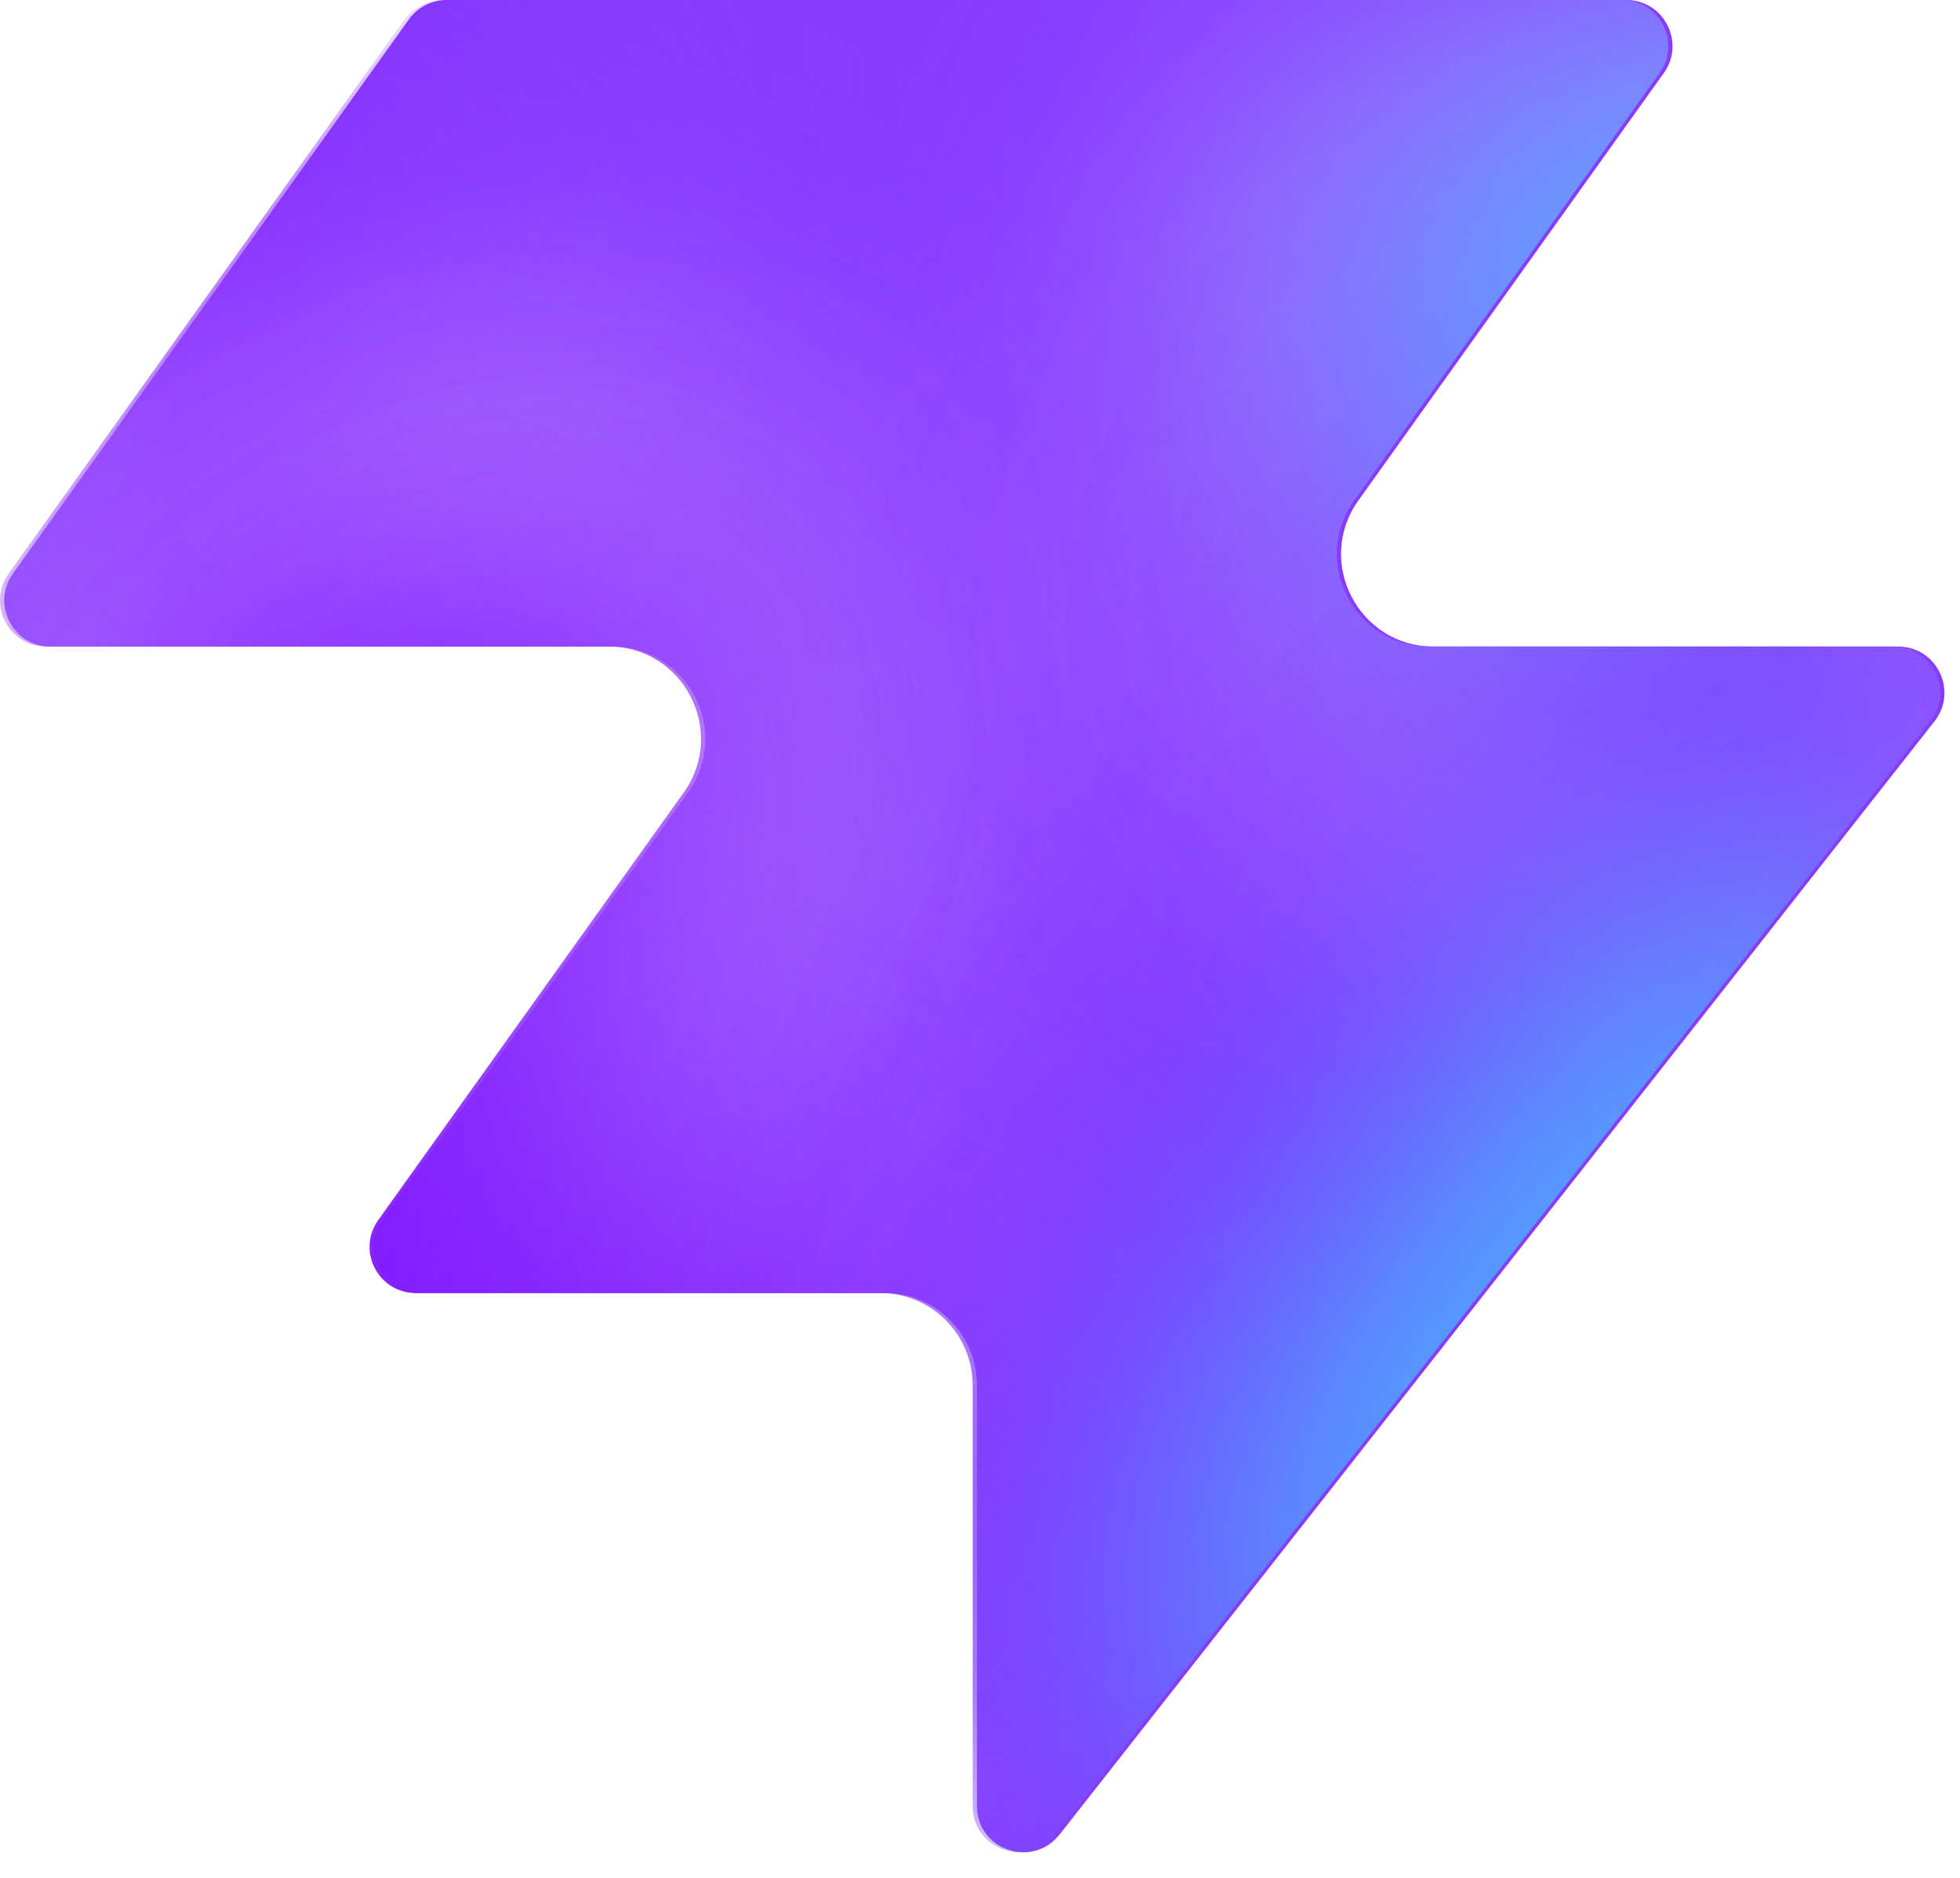
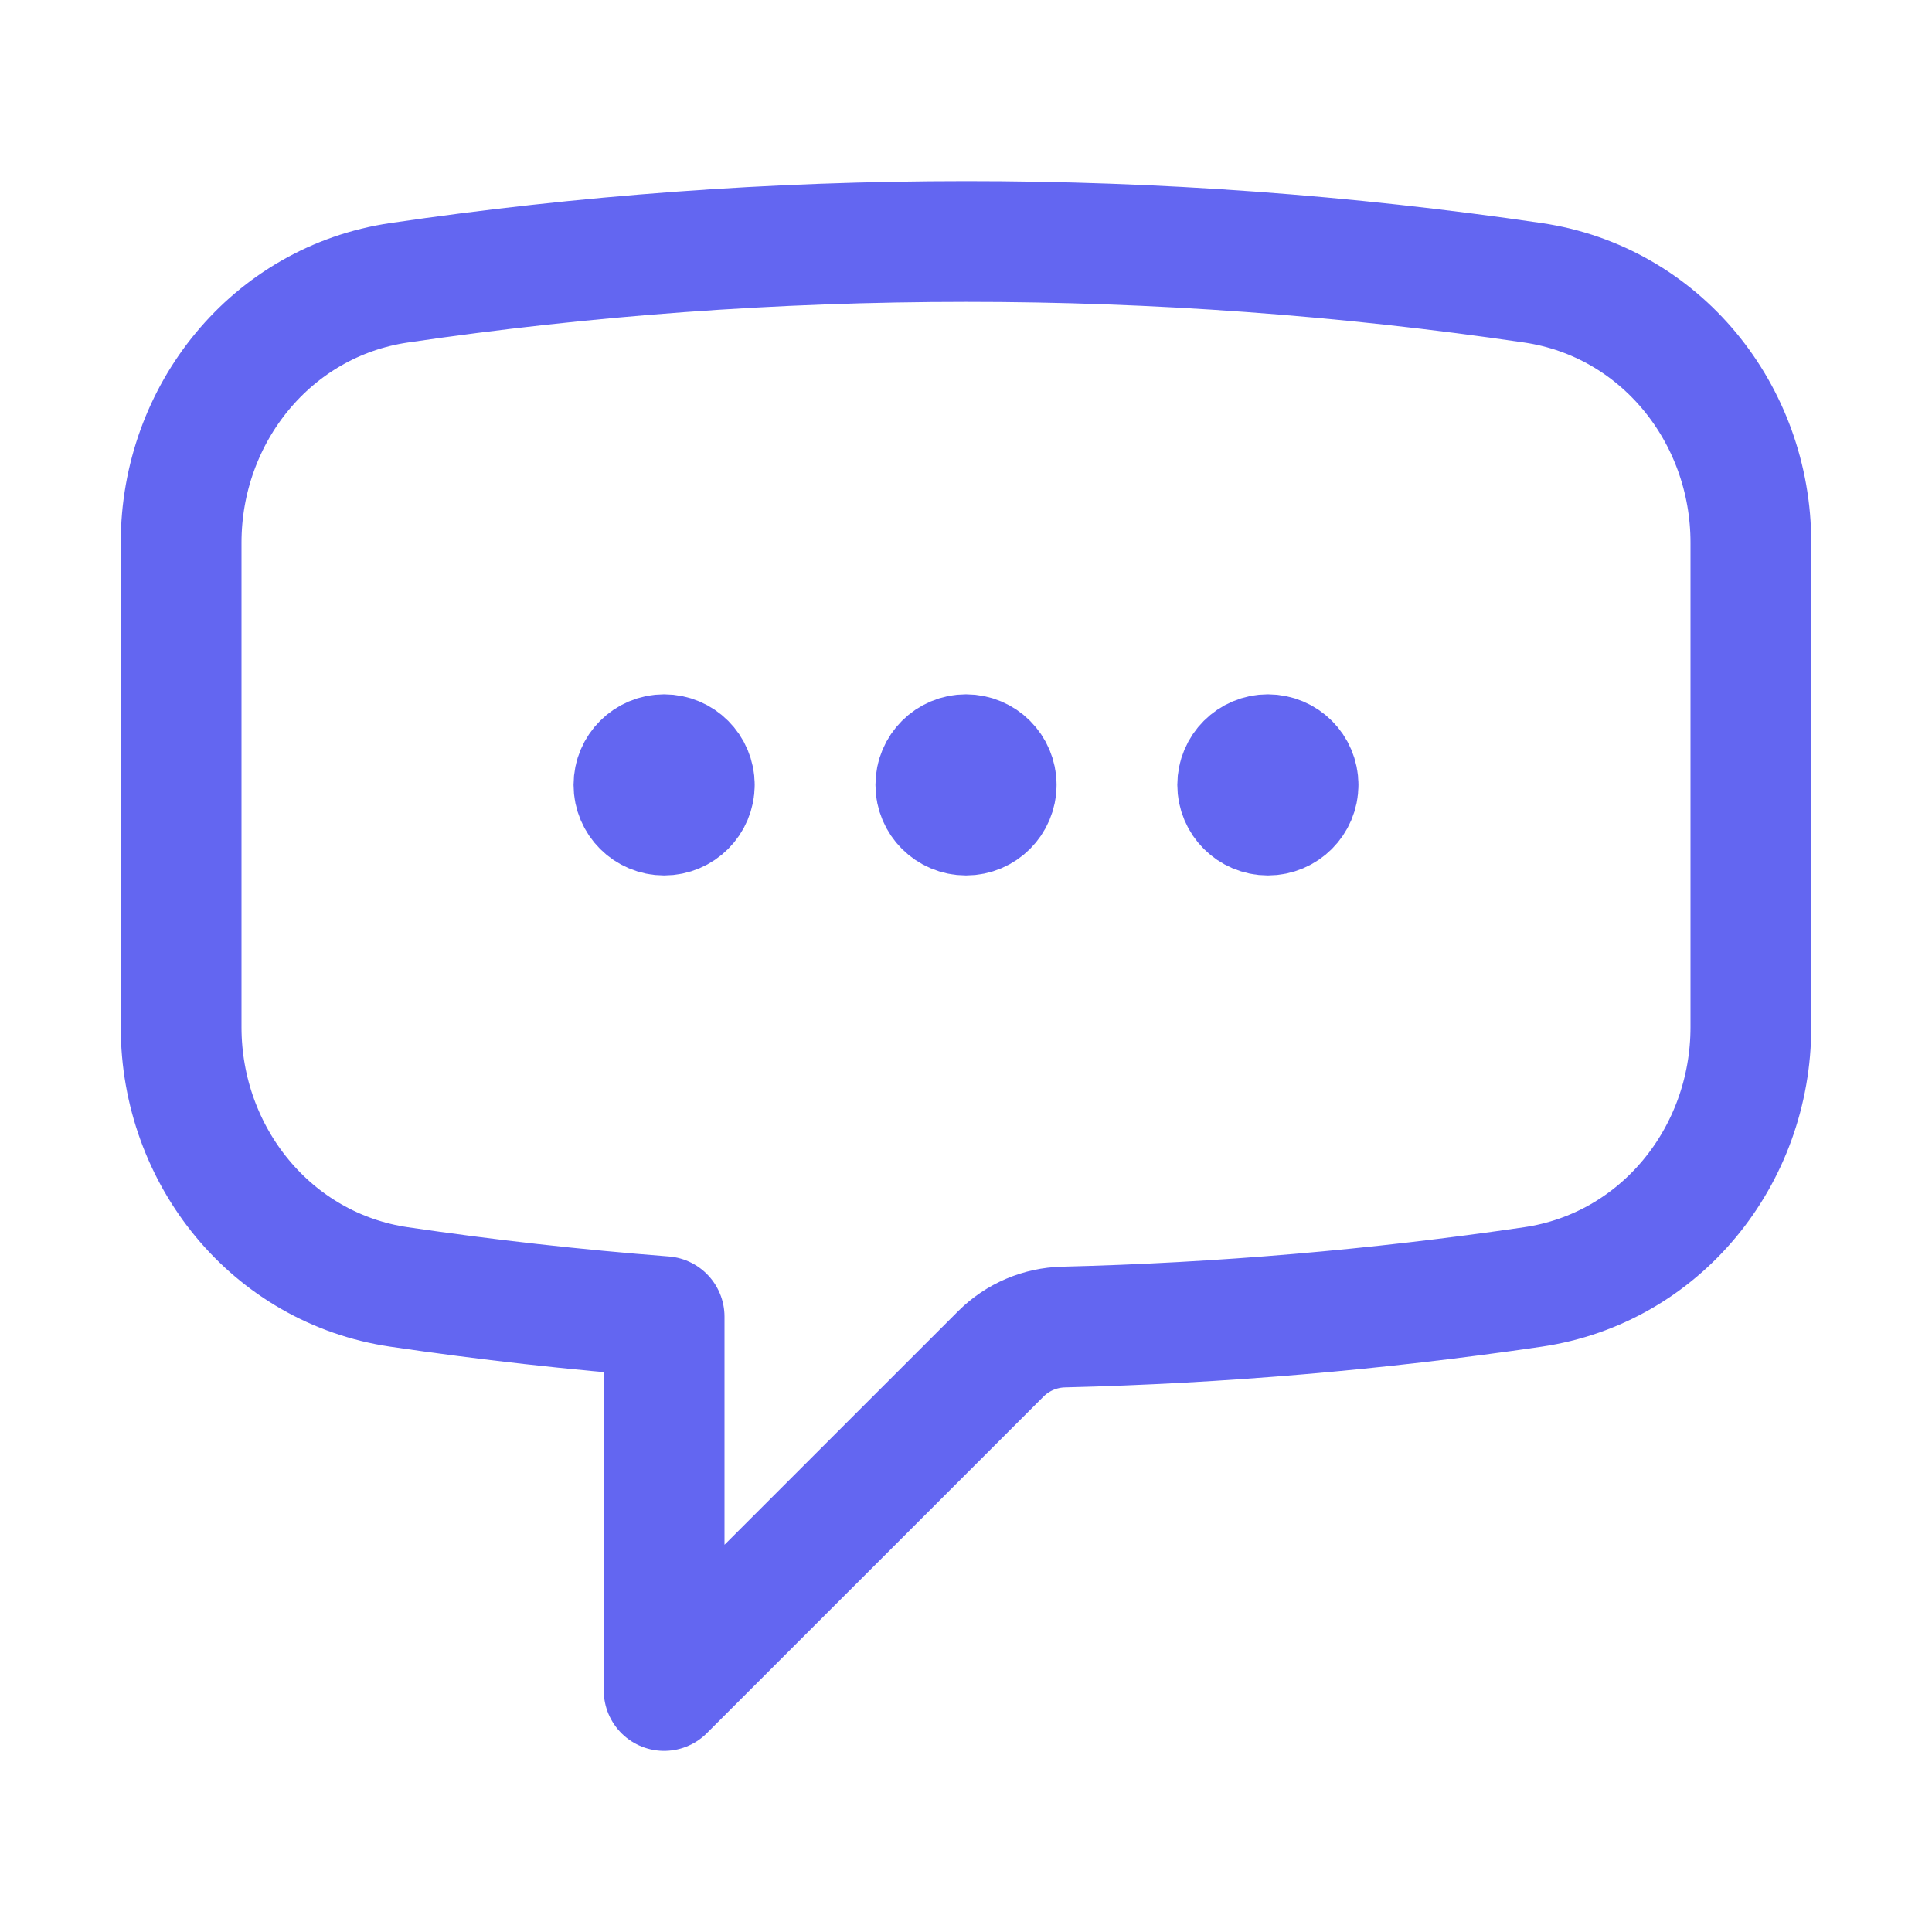
- <svg xmlns="http://www.w3.org/2000/svg" width="48" height="46" fill="none" viewBox="0 0 48 46">
-   <path fill="#863bff" d="M25.946 44.938c-.664.845-2.021.375-2.021-.698V33.937a2.26 2.26 0 0 0-2.262-2.262H10.287c-.92 0-1.456-1.04-.92-1.788l7.48-10.471c1.07-1.497 0-3.578-1.842-3.578H1.237c-.92 0-1.456-1.04-.92-1.788L10.013.474c.214-.297.556-.474.92-.474h28.894c.92 0 1.456 1.04.92 1.788l-7.48 10.471c-1.07 1.498 0 3.579 1.842 3.579h11.377c.943 0 1.473 1.088.89 1.83L25.947 44.94z" style="fill:#863bff;fill:color(display-p3 .525 .23 1);fill-opacity:1" />
-   <mask id="a" width="48" height="46" x="0" y="0" maskUnits="userSpaceOnUse" style="mask-type:alpha">
-     <path fill="#000" d="M25.842 44.938c-.664.844-2.021.375-2.021-.698V33.937a2.26 2.26 0 0 0-2.262-2.262H10.183c-.92 0-1.456-1.04-.92-1.788l7.48-10.471c1.07-1.498 0-3.579-1.842-3.579H1.133c-.92 0-1.456-1.04-.92-1.787L9.91.473c.214-.297.556-.474.92-.474h28.894c.92 0 1.456 1.04.92 1.788l-7.48 10.471c-1.07 1.498 0 3.578 1.842 3.578h11.377c.943 0 1.473 1.088.89 1.832L25.843 44.94z" style="fill:#000;fill-opacity:1" />
-   </mask>
-   <g mask="url(#a)">
-     <g filter="url(#b)">
-       <ellipse cx="5.508" cy="14.704" fill="#ede6ff" rx="5.508" ry="14.704" style="fill:#ede6ff;fill:color(display-p3 .927 .903 1);fill-opacity:1" transform="matrix(.00324 1 1 -.00324 -4.47 31.516)" />
-     </g>
-     <g filter="url(#c)">
-       <ellipse cx="10.399" cy="29.851" fill="#ede6ff" rx="10.399" ry="29.851" style="fill:#ede6ff;fill:color(display-p3 .927 .903 1);fill-opacity:1" transform="matrix(.00324 1 1 -.00324 -39.328 7.883)" />
-     </g>
-     <g filter="url(#d)">
-       <ellipse cx="5.508" cy="30.487" fill="#7e14ff" rx="5.508" ry="30.487" style="fill:#7e14ff;fill:color(display-p3 .492 .077 1);fill-opacity:1" transform="rotate(89.814 -25.913 -14.639)scale(1 -1)" />
-     </g>
-     <g filter="url(#e)">
-       <ellipse cx="5.508" cy="30.599" fill="#7e14ff" rx="5.508" ry="30.599" style="fill:#7e14ff;fill:color(display-p3 .492 .077 1);fill-opacity:1" transform="rotate(89.814 -32.644 -3.334)scale(1 -1)" />
-     </g>
-     <g filter="url(#f)">
-       <ellipse cx="5.508" cy="30.599" fill="#7e14ff" rx="5.508" ry="30.599" style="fill:#7e14ff;fill:color(display-p3 .492 .077 1);fill-opacity:1" transform="matrix(.00324 1 1 -.00324 -34.34 30.47)" />
-     </g>
-     <g filter="url(#g)">
-       <ellipse cx="14.072" cy="22.078" fill="#ede6ff" rx="14.072" ry="22.078" style="fill:#ede6ff;fill:color(display-p3 .927 .903 1);fill-opacity:1" transform="rotate(93.35 24.506 48.493)scale(-1 1)" />
-     </g>
-     <g filter="url(#h)">
-       <ellipse cx="3.47" cy="21.501" fill="#7e14ff" rx="3.47" ry="21.501" style="fill:#7e14ff;fill:color(display-p3 .492 .077 1);fill-opacity:1" transform="rotate(89.009 28.708 47.59)scale(-1 1)" />
-     </g>
-     <g filter="url(#i)">
-       <ellipse cx="3.47" cy="21.501" fill="#7e14ff" rx="3.47" ry="21.501" style="fill:#7e14ff;fill:color(display-p3 .492 .077 1);fill-opacity:1" transform="rotate(89.009 28.708 47.59)scale(-1 1)" />
-     </g>
-     <g filter="url(#j)">
-       <ellipse cx=".387" cy="8.972" fill="#7e14ff" rx="4.407" ry="29.108" style="fill:#7e14ff;fill:color(display-p3 .492 .077 1);fill-opacity:1" transform="rotate(39.51 .387 8.972)" />
-     </g>
-     <g filter="url(#k)">
-       <ellipse cx="47.523" cy="-6.092" fill="#7e14ff" rx="4.407" ry="29.108" style="fill:#7e14ff;fill:color(display-p3 .492 .077 1);fill-opacity:1" transform="rotate(37.892 47.523 -6.092)" />
-     </g>
-     <g filter="url(#l)">
-       <ellipse cx="41.412" cy="6.333" fill="#47bfff" rx="5.971" ry="9.665" style="fill:#47bfff;fill:color(display-p3 .28 .748 1);fill-opacity:1" transform="rotate(37.892 41.412 6.333)" />
-     </g>
-     <g filter="url(#m)">
-       <ellipse cx="-1.879" cy="38.332" fill="#7e14ff" rx="4.407" ry="29.108" style="fill:#7e14ff;fill:color(display-p3 .492 .077 1);fill-opacity:1" transform="rotate(37.892 -1.88 38.332)" />
-     </g>
-     <g filter="url(#n)">
-       <ellipse cx="-1.879" cy="38.332" fill="#7e14ff" rx="4.407" ry="29.108" style="fill:#7e14ff;fill:color(display-p3 .492 .077 1);fill-opacity:1" transform="rotate(37.892 -1.88 38.332)" />
-     </g>
-     <g filter="url(#o)">
-       <ellipse cx="35.651" cy="29.907" fill="#7e14ff" rx="4.407" ry="29.108" style="fill:#7e14ff;fill:color(display-p3 .492 .077 1);fill-opacity:1" transform="rotate(37.892 35.651 29.907)" />
-     </g>
-     <g filter="url(#p)">
-       <ellipse cx="38.418" cy="32.4" fill="#47bfff" rx="5.971" ry="15.297" style="fill:#47bfff;fill:color(display-p3 .28 .748 1);fill-opacity:1" transform="rotate(37.892 38.418 32.4)" />
-     </g>
-   </g>
-   <defs>
-     <filter id="b" width="60.045" height="41.654" x="-19.77" y="16.149" color-interpolation-filters="sRGB" filterUnits="userSpaceOnUse">
-       <feFlood flood-opacity="0" result="BackgroundImageFix" />
-       <feBlend in="SourceGraphic" in2="BackgroundImageFix" result="shape" />
-       <feGaussianBlur result="effect1_foregroundBlur_2002_17158" stdDeviation="7.659" />
-     </filter>
-     <filter id="c" width="90.34" height="51.437" x="-54.613" y="-7.533" color-interpolation-filters="sRGB" filterUnits="userSpaceOnUse">
-       <feFlood flood-opacity="0" result="BackgroundImageFix" />
-       <feBlend in="SourceGraphic" in2="BackgroundImageFix" result="shape" />
-       <feGaussianBlur result="effect1_foregroundBlur_2002_17158" stdDeviation="7.659" />
-     </filter>
-     <filter id="d" width="79.355" height="29.4" x="-49.64" y="2.03" color-interpolation-filters="sRGB" filterUnits="userSpaceOnUse">
-       <feFlood flood-opacity="0" result="BackgroundImageFix" />
-       <feBlend in="SourceGraphic" in2="BackgroundImageFix" result="shape" />
-       <feGaussianBlur result="effect1_foregroundBlur_2002_17158" stdDeviation="4.596" />
-     </filter>
-     <filter id="e" width="79.579" height="29.4" x="-45.045" y="20.029" color-interpolation-filters="sRGB" filterUnits="userSpaceOnUse">
-       <feFlood flood-opacity="0" result="BackgroundImageFix" />
-       <feBlend in="SourceGraphic" in2="BackgroundImageFix" result="shape" />
-       <feGaussianBlur result="effect1_foregroundBlur_2002_17158" stdDeviation="4.596" />
-     </filter>
-     <filter id="f" width="79.579" height="29.4" x="-43.513" y="21.178" color-interpolation-filters="sRGB" filterUnits="userSpaceOnUse">
-       <feFlood flood-opacity="0" result="BackgroundImageFix" />
-       <feBlend in="SourceGraphic" in2="BackgroundImageFix" result="shape" />
-       <feGaussianBlur result="effect1_foregroundBlur_2002_17158" stdDeviation="4.596" />
-     </filter>
-     <filter id="g" width="74.749" height="58.852" x="15.756" y="-17.901" color-interpolation-filters="sRGB" filterUnits="userSpaceOnUse">
-       <feFlood flood-opacity="0" result="BackgroundImageFix" />
-       <feBlend in="SourceGraphic" in2="BackgroundImageFix" result="shape" />
-       <feGaussianBlur result="effect1_foregroundBlur_2002_17158" stdDeviation="7.659" />
-     </filter>
-     <filter id="h" width="61.377" height="25.362" x="23.548" y="2.284" color-interpolation-filters="sRGB" filterUnits="userSpaceOnUse">
-       <feFlood flood-opacity="0" result="BackgroundImageFix" />
-       <feBlend in="SourceGraphic" in2="BackgroundImageFix" result="shape" />
-       <feGaussianBlur result="effect1_foregroundBlur_2002_17158" stdDeviation="4.596" />
-     </filter>
-     <filter id="i" width="61.377" height="25.362" x="23.548" y="2.284" color-interpolation-filters="sRGB" filterUnits="userSpaceOnUse">
-       <feFlood flood-opacity="0" result="BackgroundImageFix" />
-       <feBlend in="SourceGraphic" in2="BackgroundImageFix" result="shape" />
-       <feGaussianBlur result="effect1_foregroundBlur_2002_17158" stdDeviation="4.596" />
-     </filter>
-     <filter id="j" width="56.045" height="63.649" x="-27.636" y="-22.853" color-interpolation-filters="sRGB" filterUnits="userSpaceOnUse">
-       <feFlood flood-opacity="0" result="BackgroundImageFix" />
-       <feBlend in="SourceGraphic" in2="BackgroundImageFix" result="shape" />
-       <feGaussianBlur result="effect1_foregroundBlur_2002_17158" stdDeviation="4.596" />
-     </filter>
-     <filter id="k" width="54.814" height="64.646" x="20.116" y="-38.415" color-interpolation-filters="sRGB" filterUnits="userSpaceOnUse">
-       <feFlood flood-opacity="0" result="BackgroundImageFix" />
-       <feBlend in="SourceGraphic" in2="BackgroundImageFix" result="shape" />
-       <feGaussianBlur result="effect1_foregroundBlur_2002_17158" stdDeviation="4.596" />
-     </filter>
-     <filter id="l" width="33.541" height="35.313" x="24.641" y="-11.323" color-interpolation-filters="sRGB" filterUnits="userSpaceOnUse">
-       <feFlood flood-opacity="0" result="BackgroundImageFix" />
-       <feBlend in="SourceGraphic" in2="BackgroundImageFix" result="shape" />
-       <feGaussianBlur result="effect1_foregroundBlur_2002_17158" stdDeviation="4.596" />
-     </filter>
-     <filter id="m" width="54.814" height="64.646" x="-29.286" y="6.009" color-interpolation-filters="sRGB" filterUnits="userSpaceOnUse">
-       <feFlood flood-opacity="0" result="BackgroundImageFix" />
-       <feBlend in="SourceGraphic" in2="BackgroundImageFix" result="shape" />
-       <feGaussianBlur result="effect1_foregroundBlur_2002_17158" stdDeviation="4.596" />
-     </filter>
-     <filter id="n" width="54.814" height="64.646" x="-29.286" y="6.009" color-interpolation-filters="sRGB" filterUnits="userSpaceOnUse">
-       <feFlood flood-opacity="0" result="BackgroundImageFix" />
-       <feBlend in="SourceGraphic" in2="BackgroundImageFix" result="shape" />
-       <feGaussianBlur result="effect1_foregroundBlur_2002_17158" stdDeviation="4.596" />
-     </filter>
-     <filter id="o" width="54.814" height="64.646" x="8.244" y="-2.416" color-interpolation-filters="sRGB" filterUnits="userSpaceOnUse">
-       <feFlood flood-opacity="0" result="BackgroundImageFix" />
-       <feBlend in="SourceGraphic" in2="BackgroundImageFix" result="shape" />
-       <feGaussianBlur result="effect1_foregroundBlur_2002_17158" stdDeviation="4.596" />
-     </filter>
-     <filter id="p" width="39.409" height="43.623" x="18.713" y="10.588" color-interpolation-filters="sRGB" filterUnits="userSpaceOnUse">
-       <feFlood flood-opacity="0" result="BackgroundImageFix" />
-       <feBlend in="SourceGraphic" in2="BackgroundImageFix" result="shape" />
-       <feGaussianBlur result="effect1_foregroundBlur_2002_17158" stdDeviation="4.596" />
-     </filter>
-   </defs>
+ <svg xmlns="http://www.w3.org/2000/svg" fill="none" viewBox="0 0 24 24" stroke-width="1.5" stroke="#6366f1">
+   <path stroke-linecap="round" stroke-linejoin="round" d="M8.625 9.75a.375.375 0 11-.75 0 .375.375 0 01.75 0zm0 0H8.25m4.125 0a.375.375 0 11-.75 0 .375.375 0 01.75 0zm0 0H12m4.125 0a.375.375 0 11-.75 0 .375.375 0 01.75 0zm0 0h-.375m-13.5 3.01c0 1.6 1.123 2.994 2.707 3.227 1.087.16 2.185.283 3.293.369V21l4.184-4.183a1.14 1.14 0 01.778-.332 48.294 48.294 0 005.83-.498c1.585-.233 2.708-1.626 2.708-3.228V6.741c0-1.602-1.123-2.995-2.707-3.228A48.394 48.394 0 0012 3c-2.392 0-4.744.175-7.043.513C3.373 3.746 2.25 5.14 2.25 6.741v6.018z" />
</svg>
